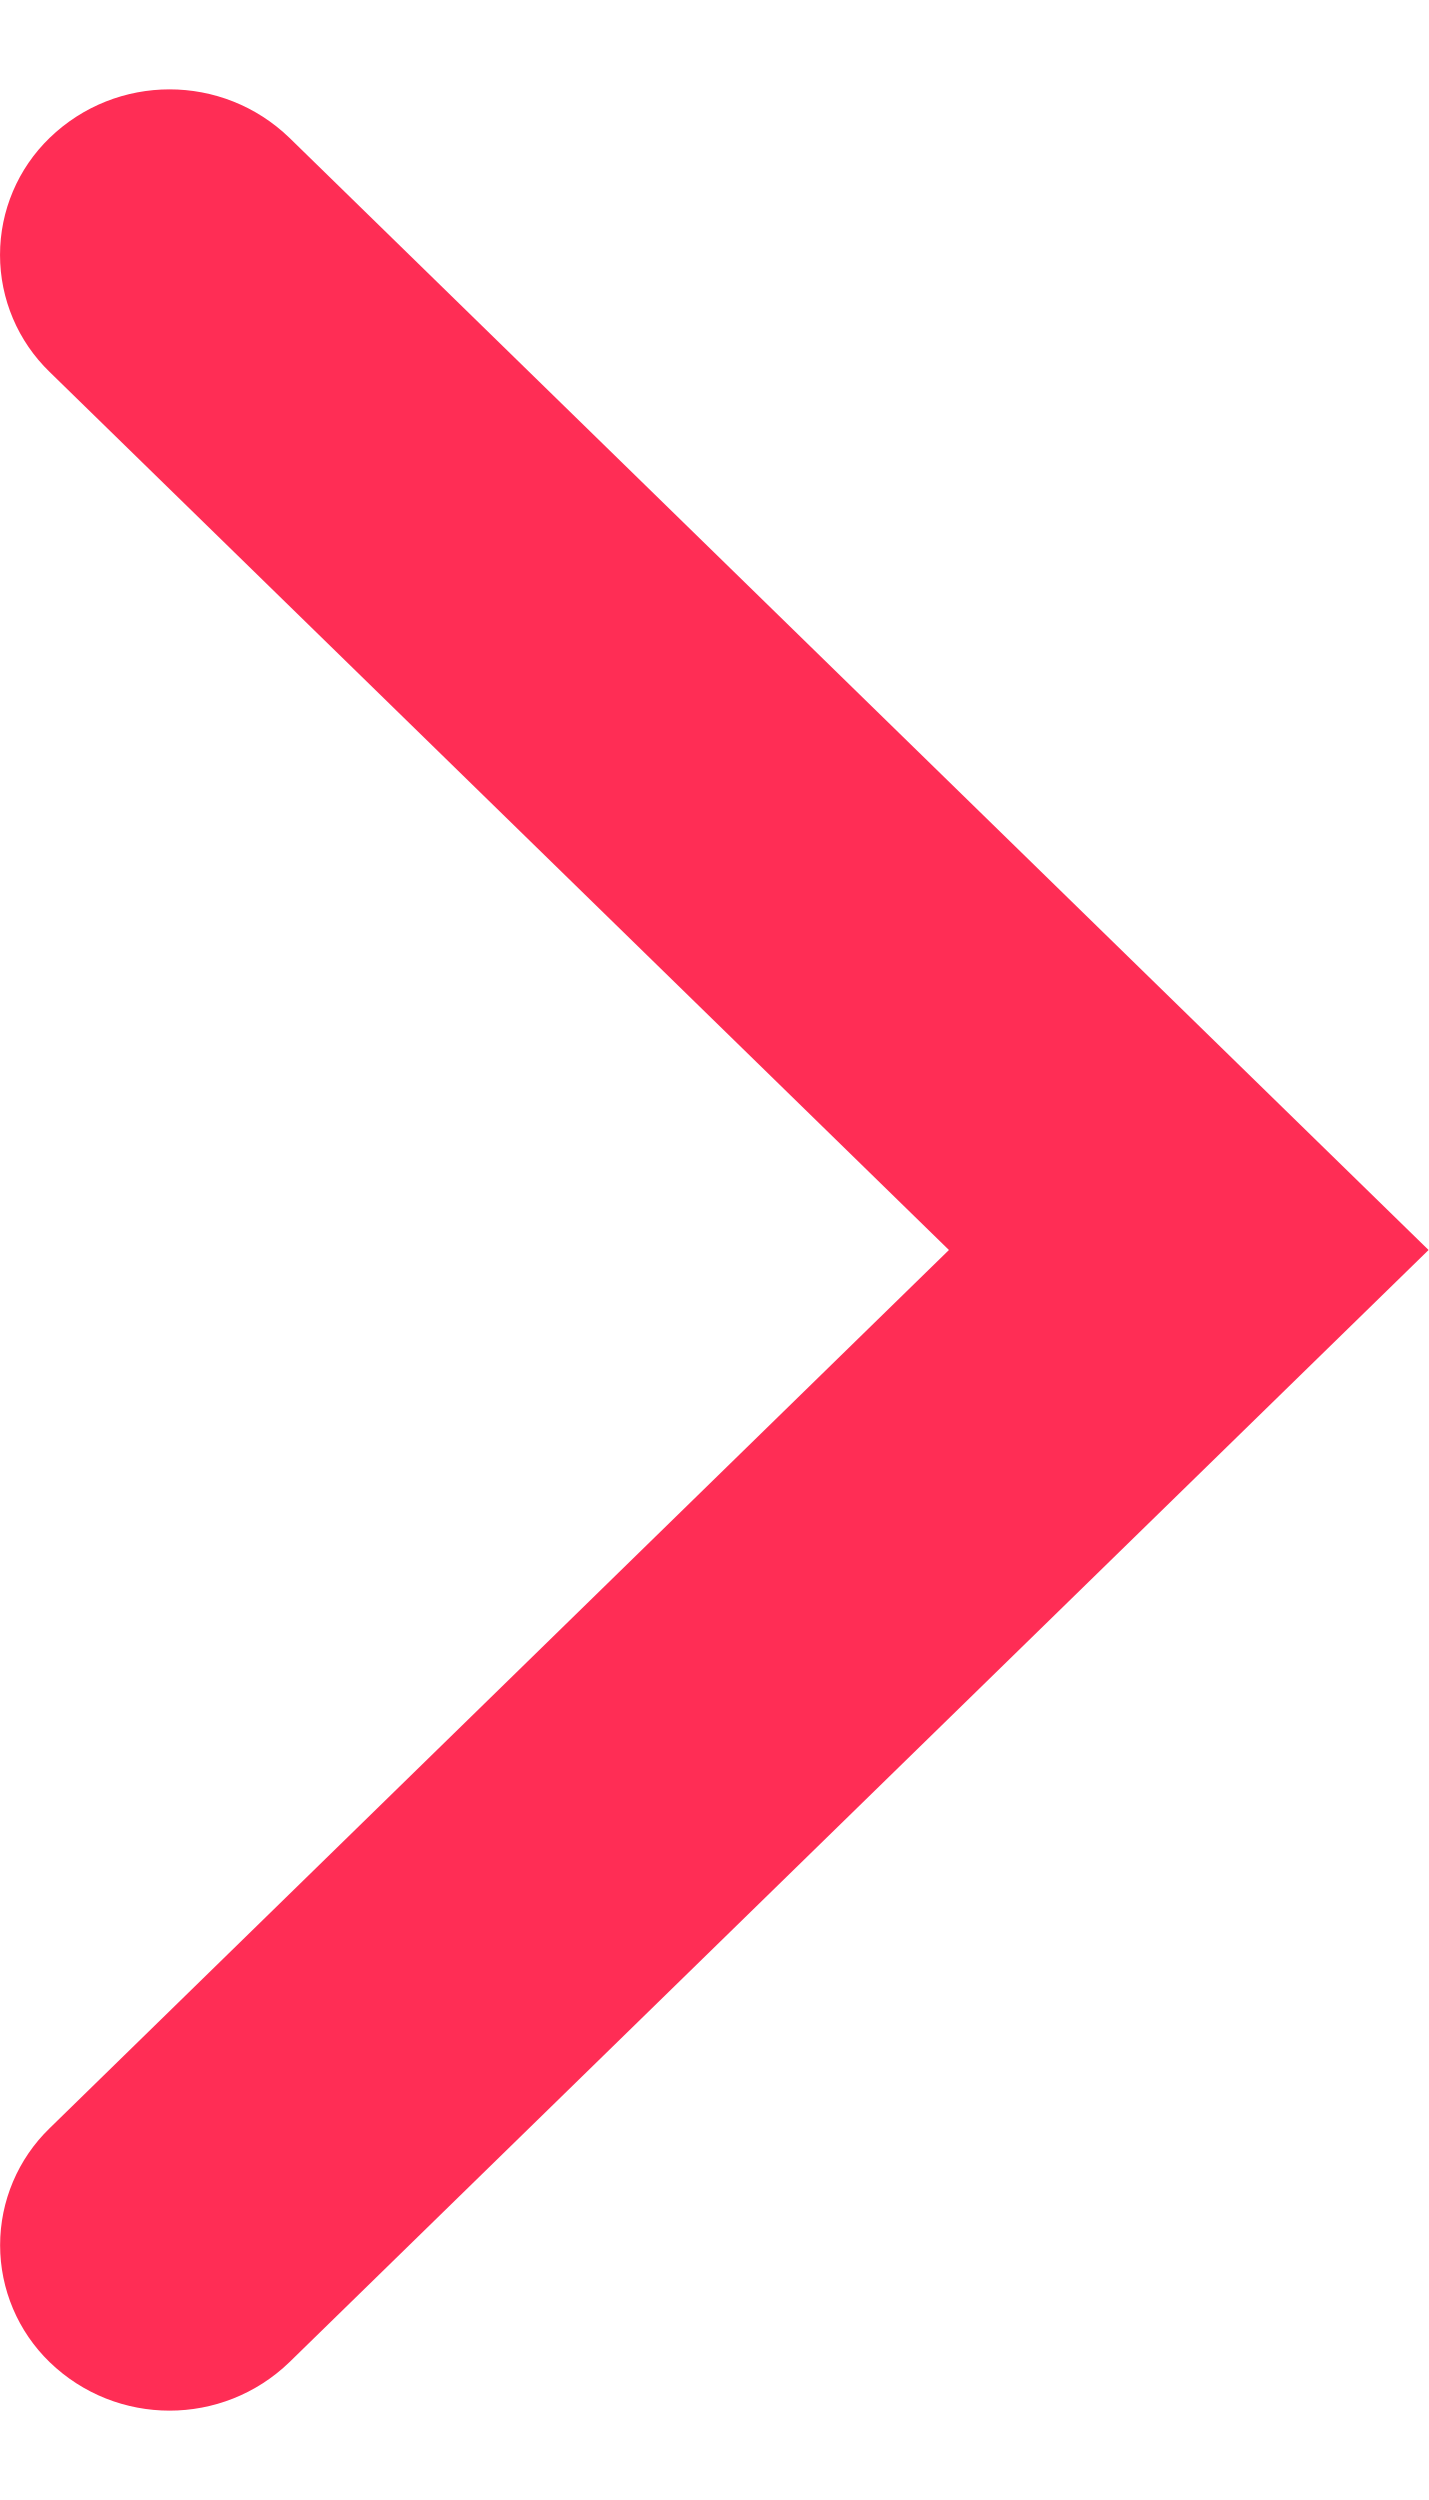
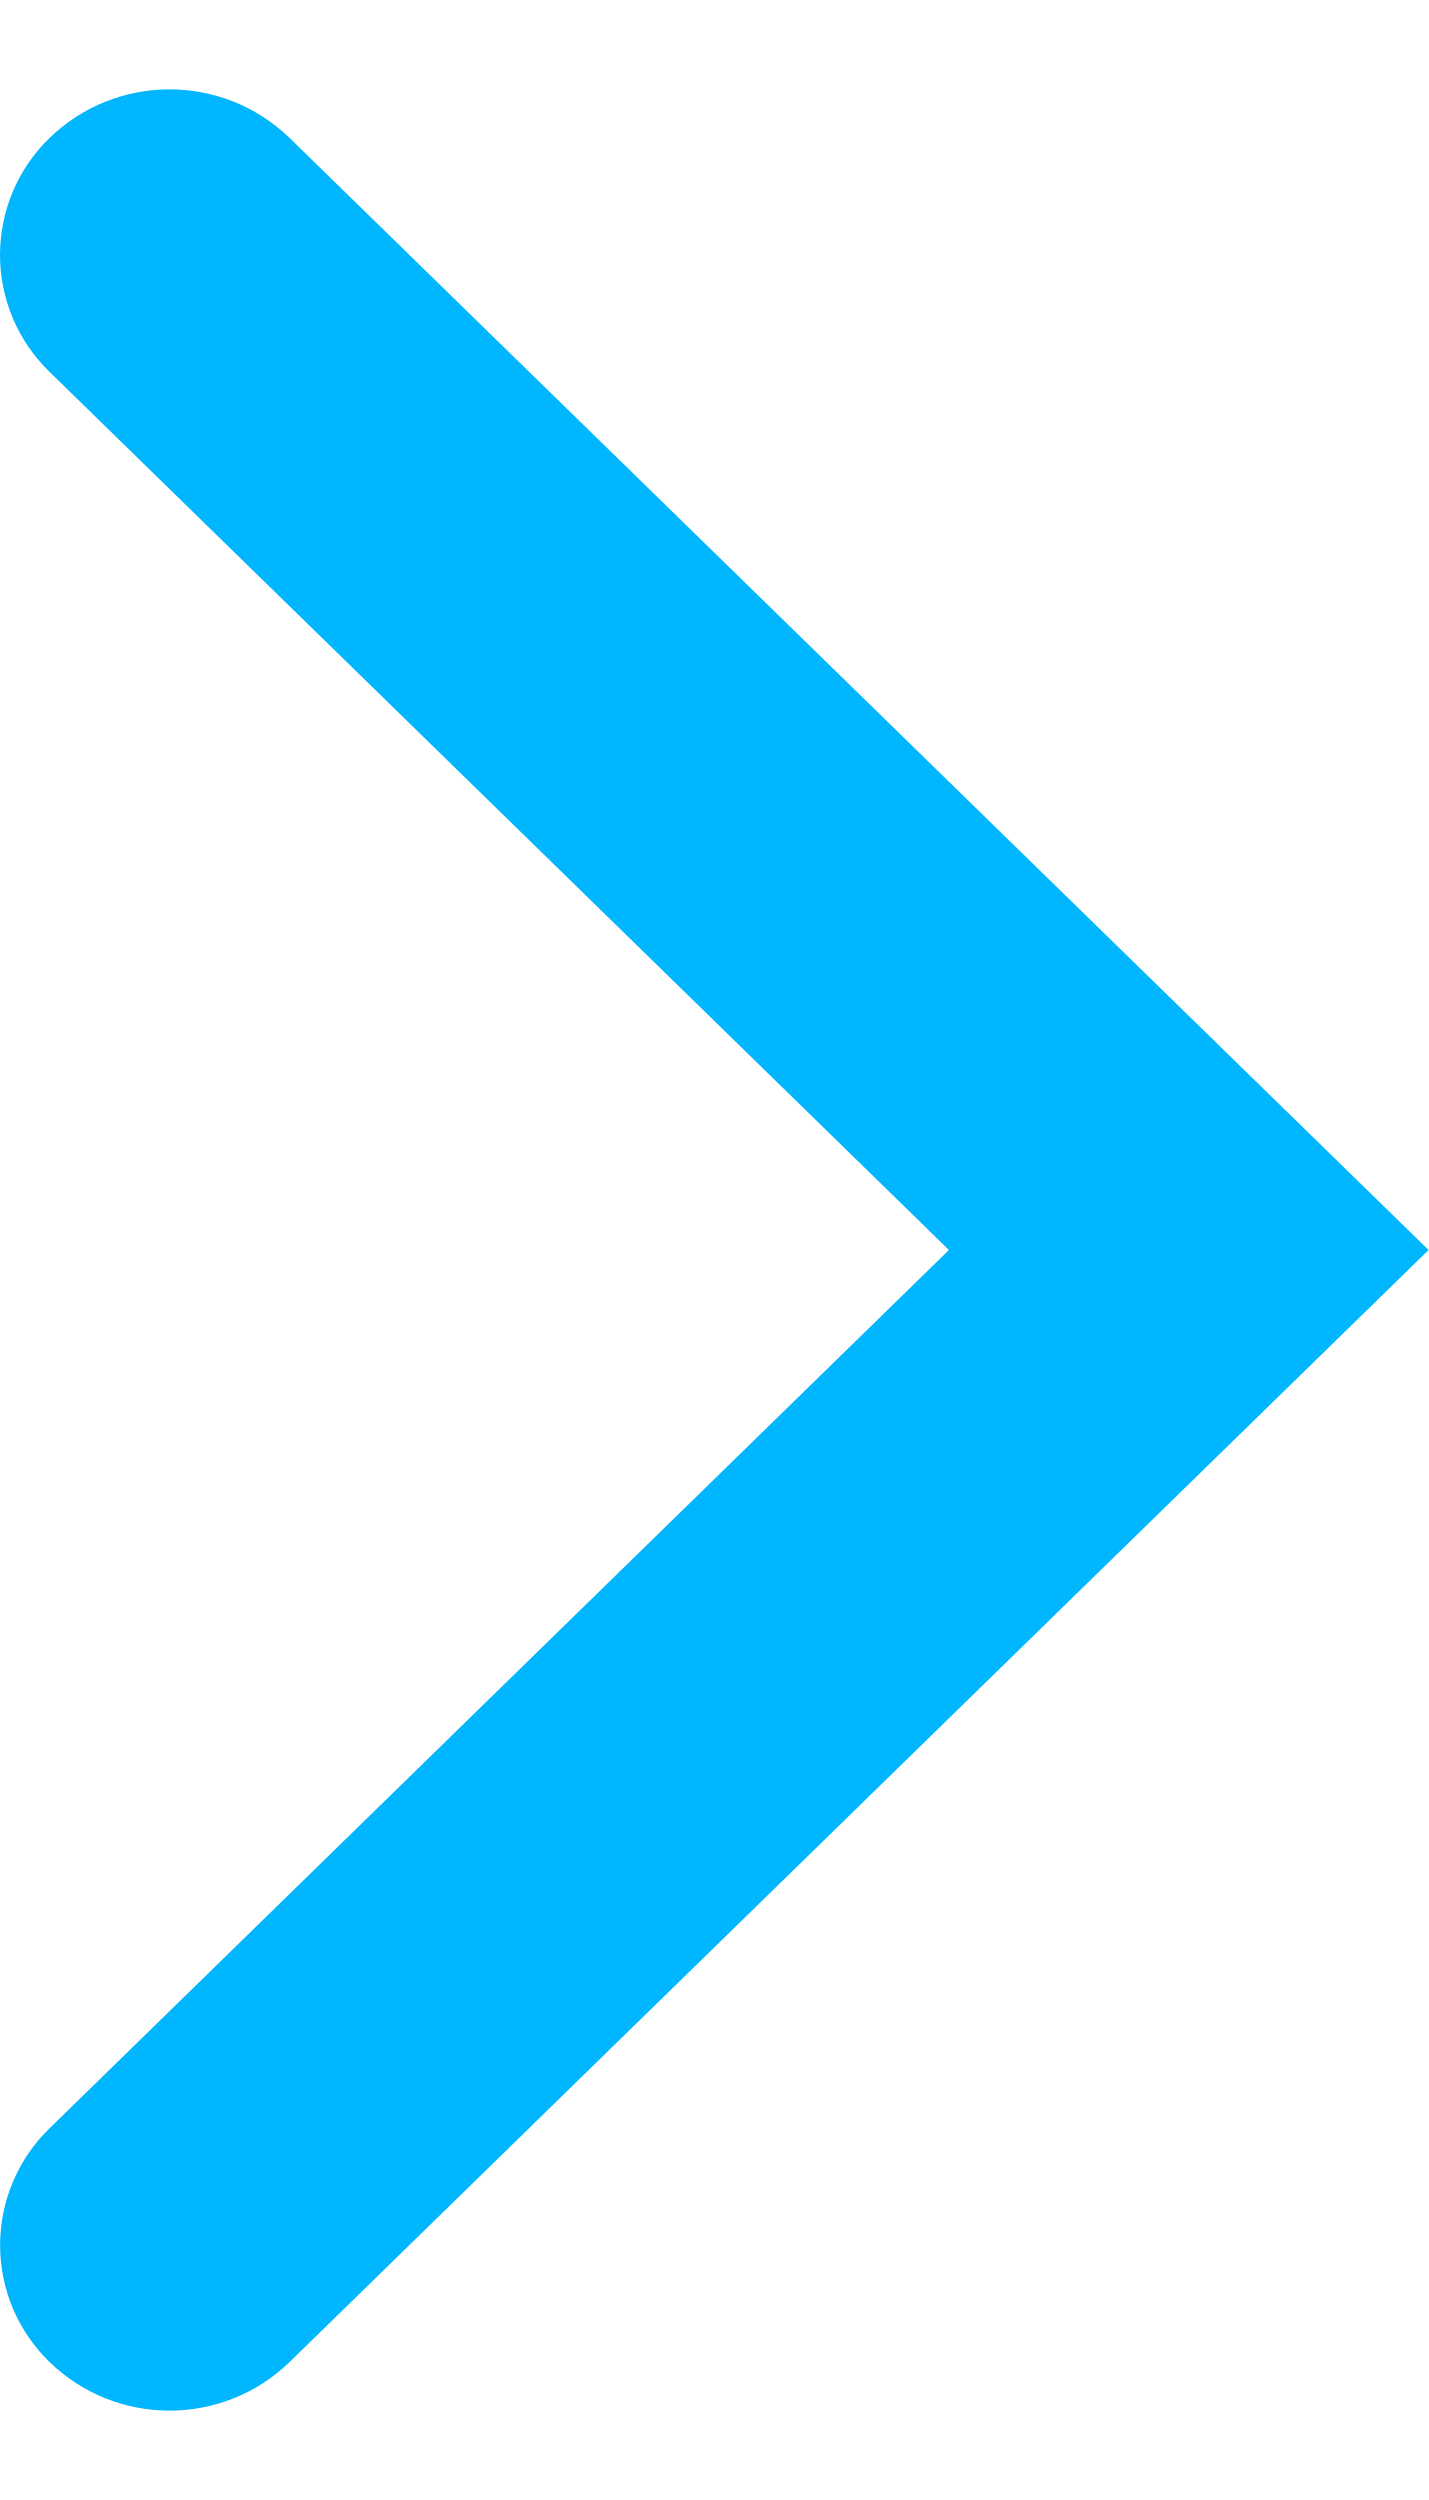
<svg xmlns="http://www.w3.org/2000/svg" width="8" height="14" viewBox="0 0 8 14">
  <g fill="none" fill-rule="evenodd">
    <path d="M0-5h8v24H0z" />
-     <path fill="#FF2D55" d="M8 7l-6.379 6.228a.966.966 0 0 1-1.343 0 .912.912 0 0 1 0-1.31L5.314 7 .278 2.083a.912.912 0 0 1 0-1.311.966.966 0 0 1 1.343 0L8 7z" />
+     <path fill="#00B6FF" d="M8 7l-6.379 6.228a.966.966 0 0 1-1.343 0 .912.912 0 0 1 0-1.31L5.314 7 .278 2.083a.912.912 0 0 1 0-1.311.966.966 0 0 1 1.343 0L8 7z" />
  </g>
</svg>
